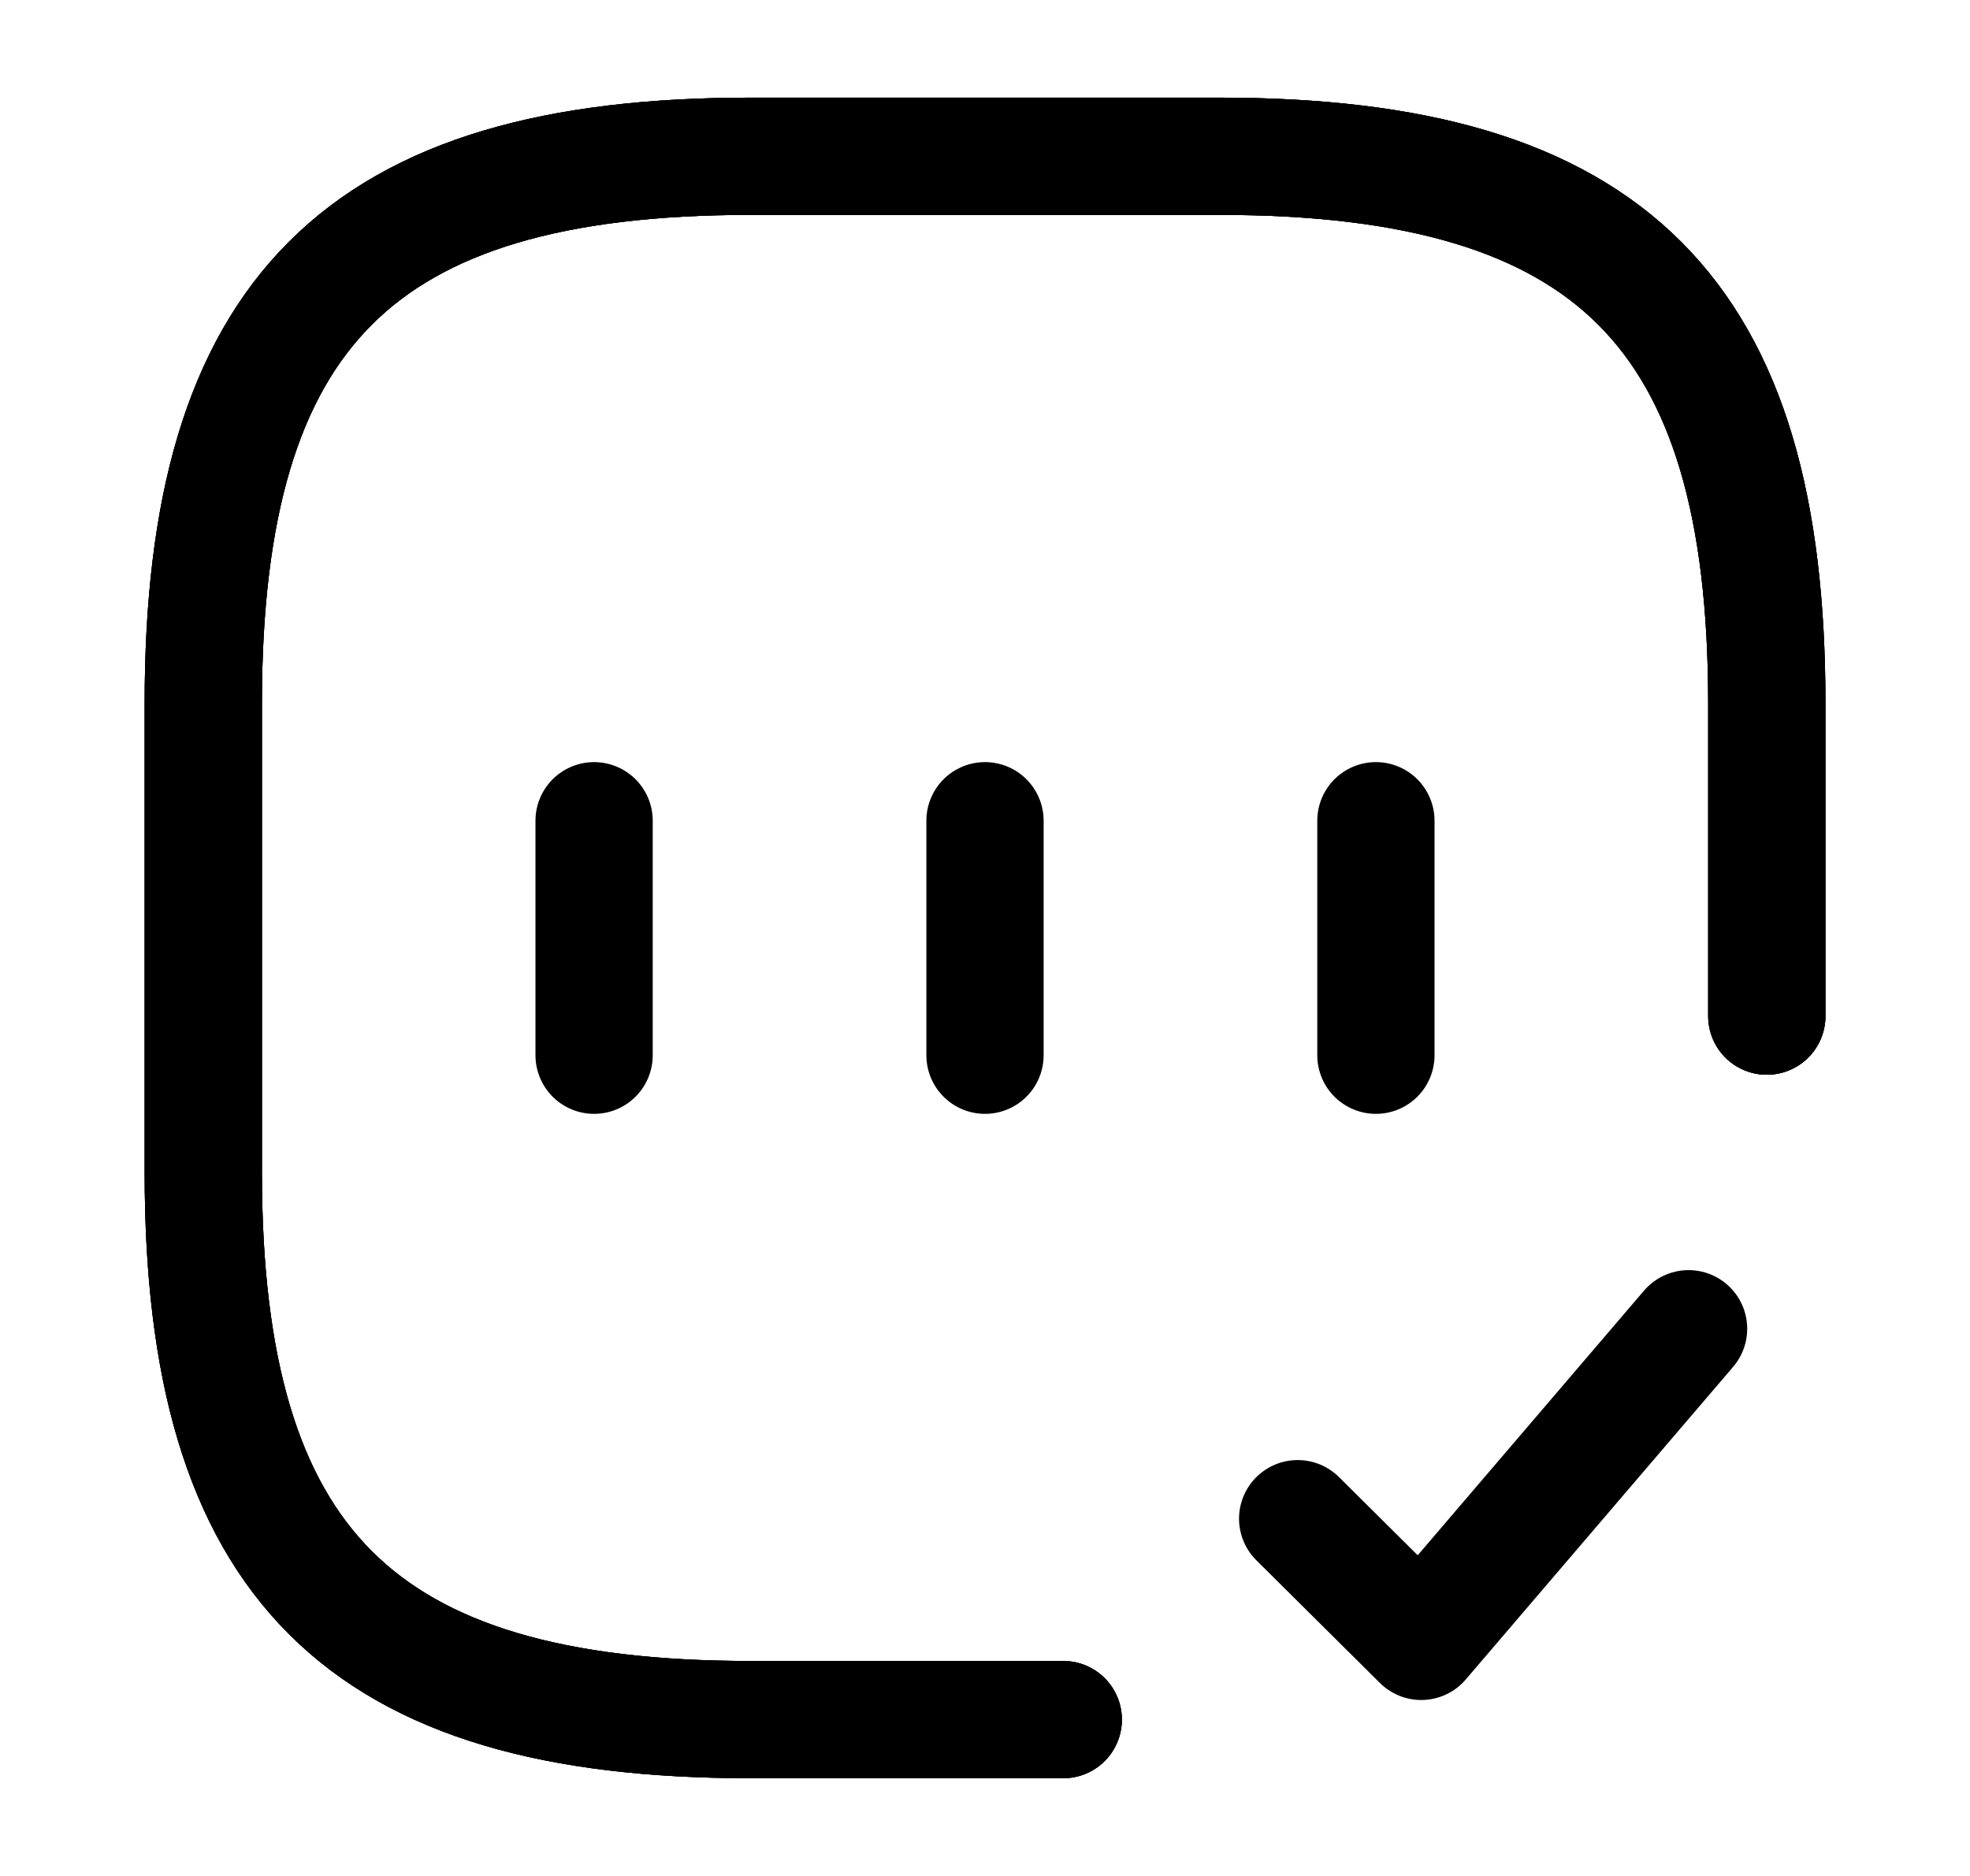
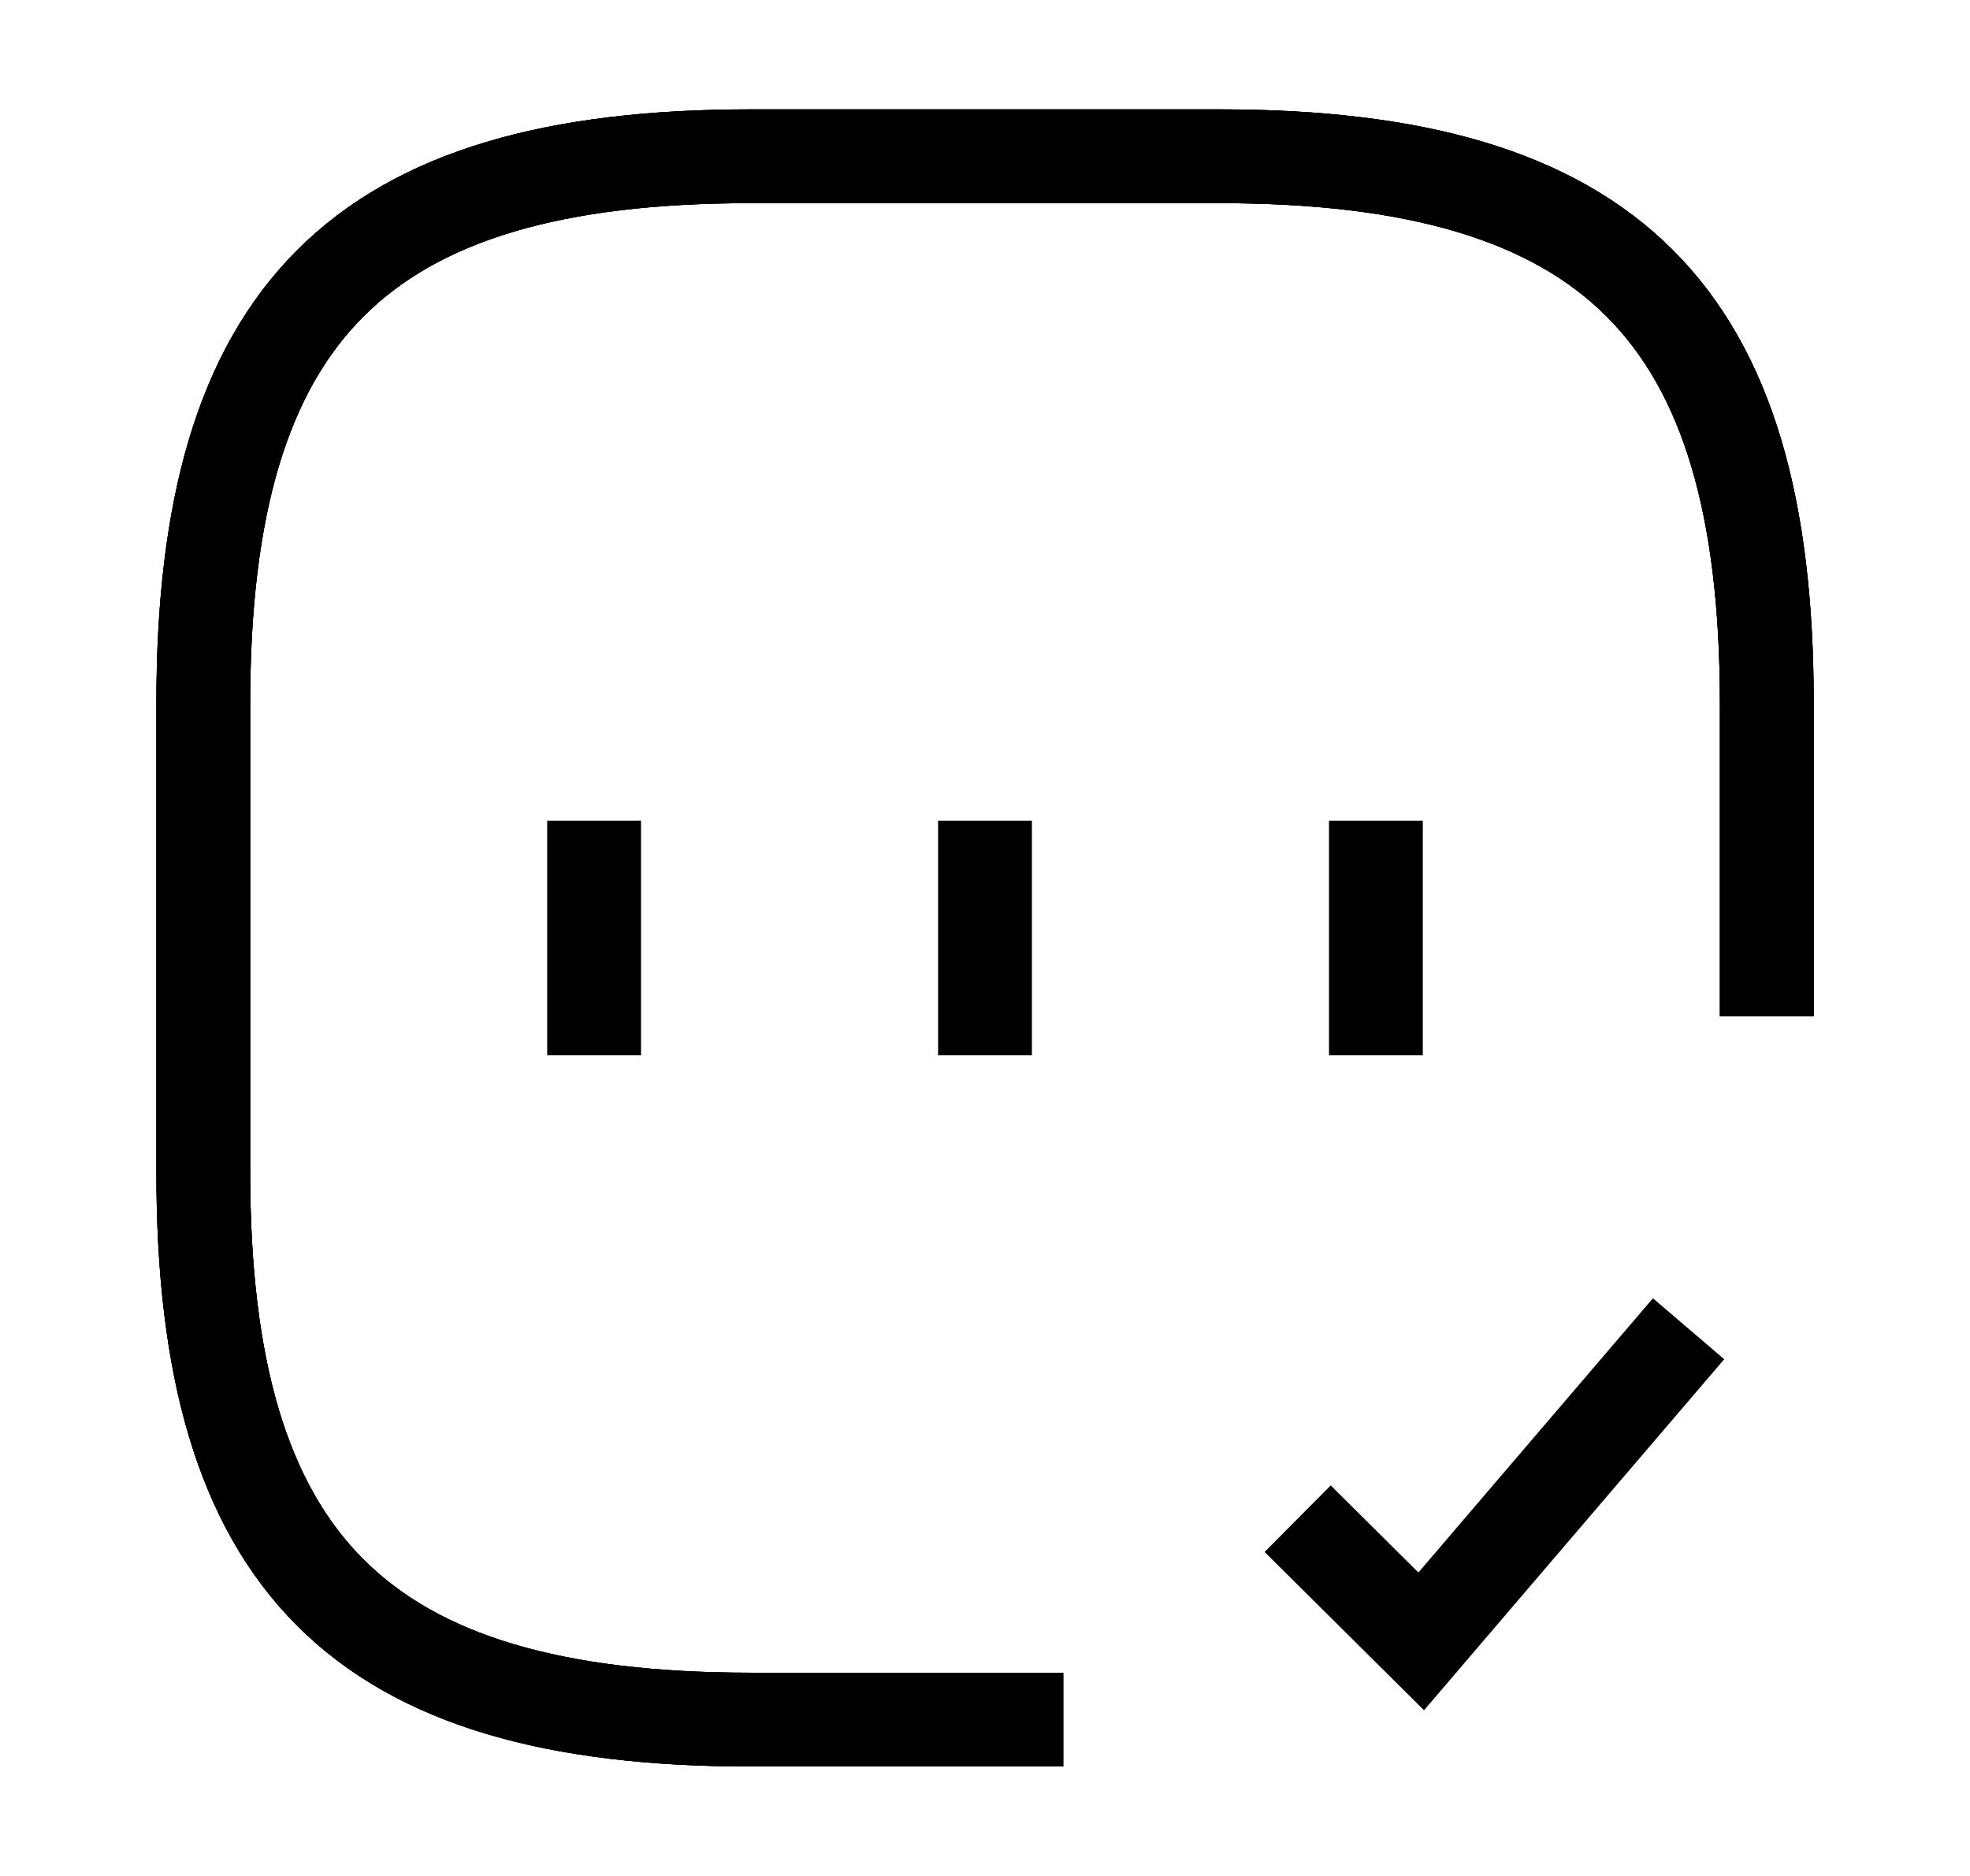
<svg xmlns="http://www.w3.org/2000/svg" width="21" height="20" viewBox="0 0 21 20" stroke="#111111" fill="none">
-   <path d="M18.834 10.833V7.499C18.834 3.333 17.167 1.666 13 1.666H8C3.834 1.666 2.167 3.333 2.167 7.499V12.499C2.167 16.666 3.834 18.333 8 18.333H11.334" stroke="currentColor" stroke-width="1.25" stroke-linecap="round" stroke-linejoin="round" />
-   <path d="M18.834 10.833V7.499C18.834 3.333 17.167 1.666 13 1.666H8C3.834 1.666 2.167 3.333 2.167 7.499V12.499C2.167 16.666 3.834 18.333 8 18.333H11.334" stroke="currentColor" stroke-width="1.25" stroke-linecap="round" stroke-linejoin="round" />
-   <path d="M18.834 10.833V7.499C18.834 3.333 17.167 1.666 13 1.666H8C3.834 1.666 2.167 3.333 2.167 7.499V12.499C2.167 16.666 3.834 18.333 8 18.333H11.334" stroke="currentColor" stroke-width="1.25" stroke-linecap="round" stroke-linejoin="round" />
-   <path d="M13.833 16.191L15.15 17.499L18 14.166" stroke="currentColor" stroke-width="1.25" stroke-linecap="round" stroke-linejoin="round" />
-   <path d="M6.333 8.75V11.25" stroke="currentColor" stroke-width="1.25" stroke-linecap="round" stroke-linejoin="round" />
-   <path d="M10.5 8.75V11.25" stroke="currentColor" stroke-width="1.25" stroke-linecap="round" stroke-linejoin="round" />
-   <path d="M14.667 8.75V11.25" stroke="currentColor" stroke-width="1.25" stroke-linecap="round" stroke-linejoin="round" />
+   <path d="M18.834 10.833V7.499C18.834 3.333 17.167 1.666 13 1.666H8C3.834 1.666 2.167 3.333 2.167 7.499V12.499C2.167 16.666 3.834 18.333 8 18.333H11.334" stroke="currentColor" strokeWidth="1.25" strokeLinecap="round" strokeLinejoin="round" />
+   <path d="M18.834 10.833V7.499C18.834 3.333 17.167 1.666 13 1.666H8C3.834 1.666 2.167 3.333 2.167 7.499V12.499C2.167 16.666 3.834 18.333 8 18.333H11.334" stroke="currentColor" strokeWidth="1.25" strokeLinecap="round" strokeLinejoin="round" />
+   <path d="M18.834 10.833V7.499C18.834 3.333 17.167 1.666 13 1.666H8C3.834 1.666 2.167 3.333 2.167 7.499V12.499C2.167 16.666 3.834 18.333 8 18.333H11.334" stroke="currentColor" strokeWidth="1.25" strokeLinecap="round" strokeLinejoin="round" />
+   <path d="M13.833 16.191L15.15 17.499L18 14.166" stroke="currentColor" strokeWidth="1.25" strokeLinecap="round" strokeLinejoin="round" />
+   <path d="M6.333 8.75V11.25" stroke="currentColor" strokeWidth="1.25" strokeLinecap="round" strokeLinejoin="round" />
+   <path d="M10.5 8.75V11.25" stroke="currentColor" strokeWidth="1.25" strokeLinecap="round" strokeLinejoin="round" />
+   <path d="M14.667 8.75V11.25" stroke="currentColor" strokeWidth="1.25" strokeLinecap="round" strokeLinejoin="round" />
</svg>
